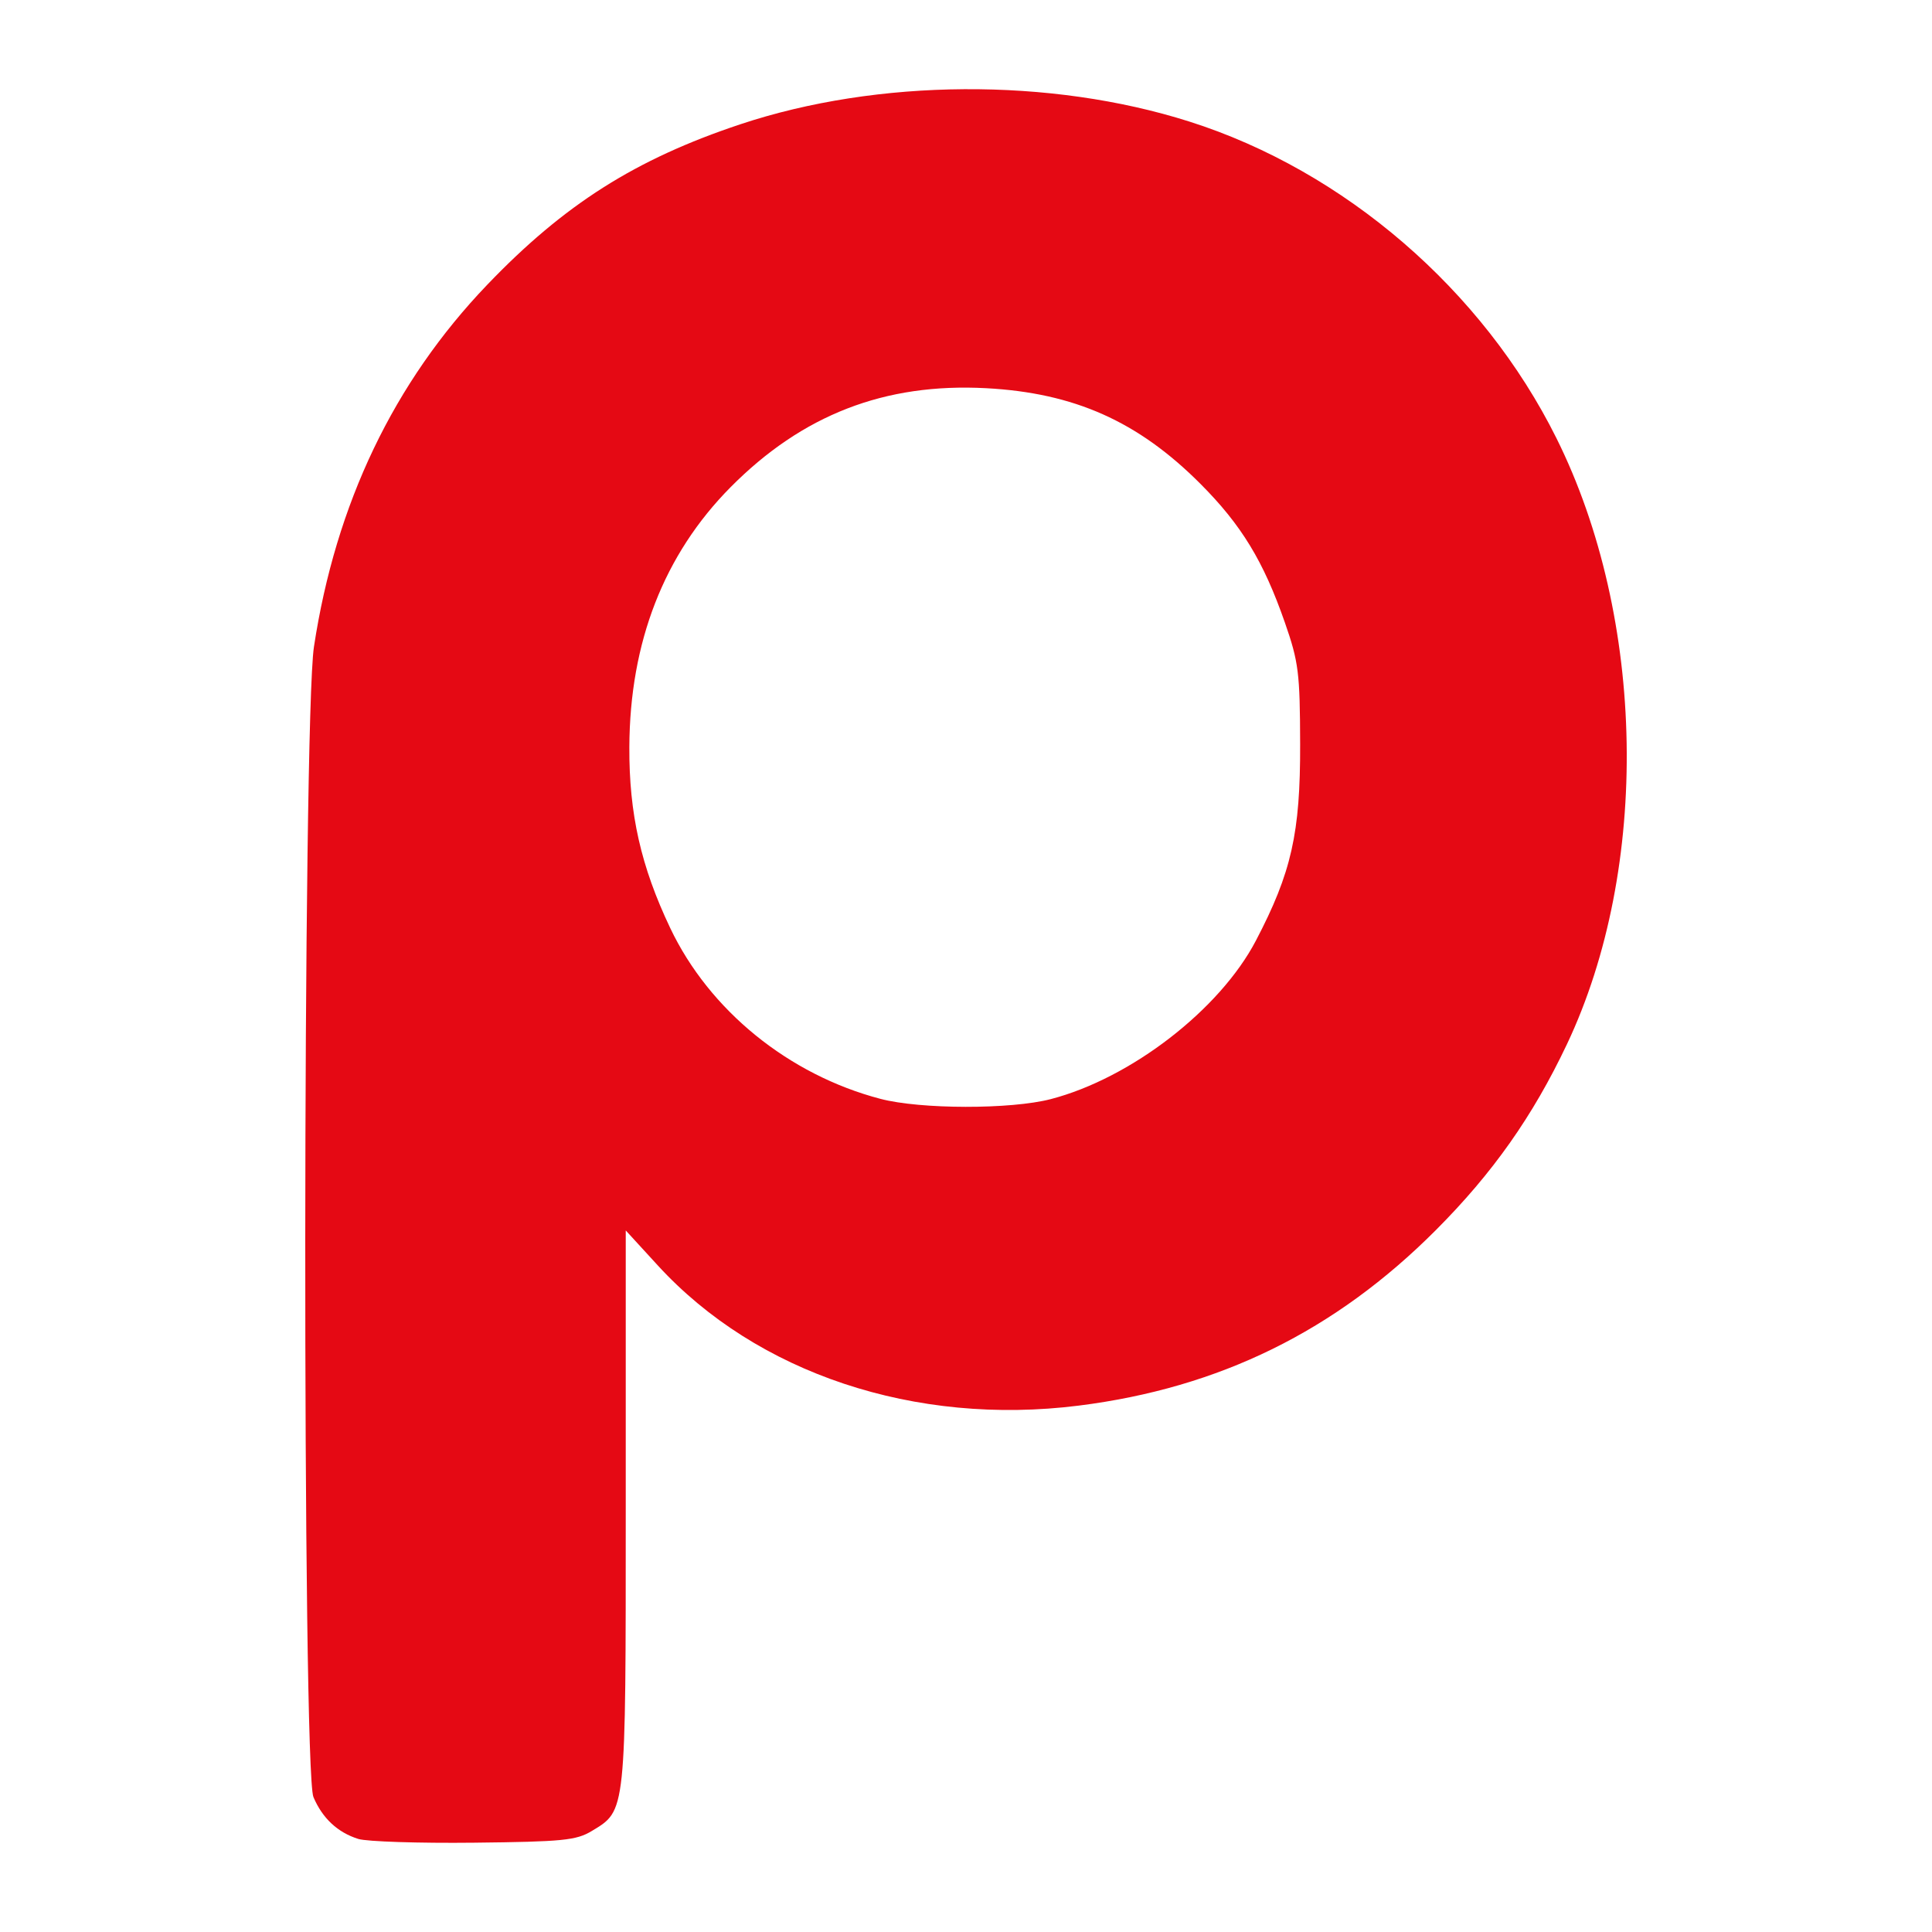
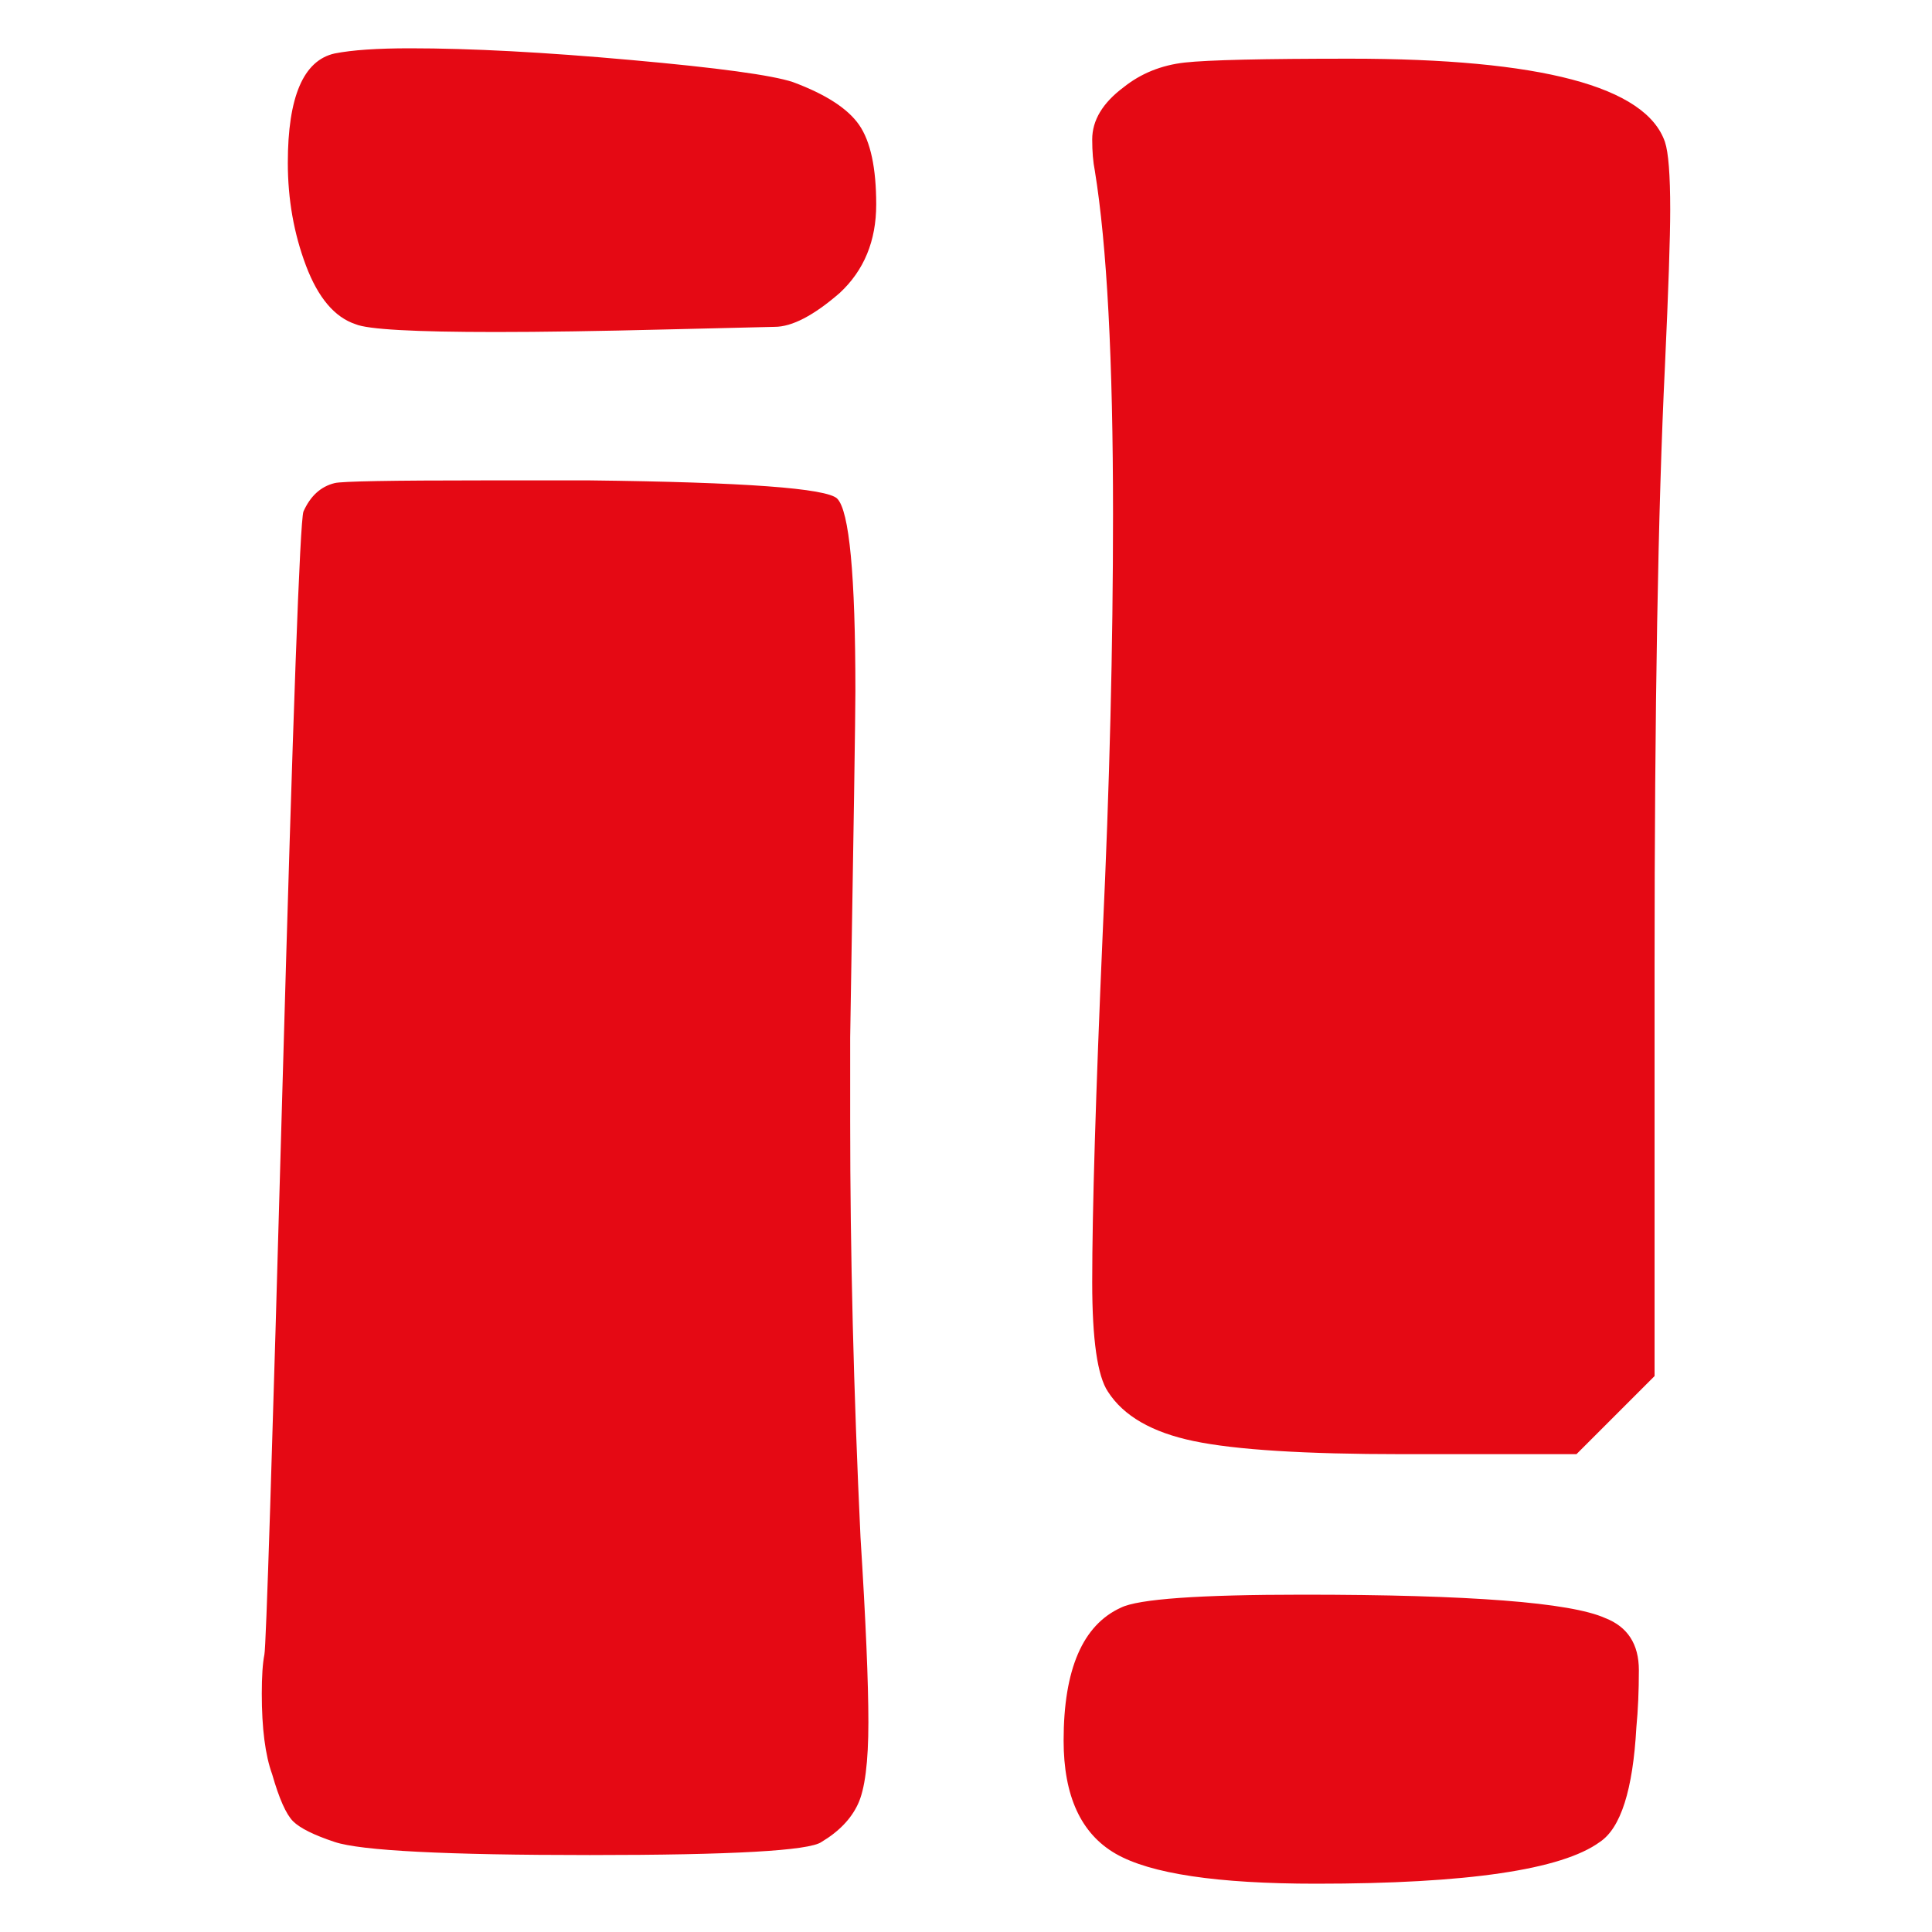
- <svg xmlns="http://www.w3.org/2000/svg" width="400mm" height="400mm" viewBox="0 0 400 400" version="1.1" id="svg1" xml:space="preserve">
-   <defs id="defs1" />
-   <g id="layer1">
-     <path d="m 74.183,380.733 c -4.279,-1.34 -7.433,-4.284 -9.289,-8.67 -2.323,-5.489 -2.228,-222.79 0.104,-238.146 4.5,-29.632 16.541,-54.784 35.893,-74.977 15.941,-16.634 30.673,-25.974 52.364,-33.201 28.476,-9.487 64.196,-9.709 92.97,-0.576 32.135,10.199 60.762,34.889 76.022,65.563 18.569,37.329 19.459,88.976 2.161,125.493 -7.051,14.884 -15.357,26.661 -27.127,38.46 -20.851,20.903 -44.797,32.67 -73.946,36.339 -33.863,4.262 -66.649,-6.658 -87.147,-29.027 l -6.634,-7.24 v 57.487 c 0,63.458 0.096,62.539 -7.03,66.85 -3.211,1.942 -6.013,2.22 -24.382,2.422 -11.415,0.125 -22.197,-0.224 -23.96,-0.777 z M 217.559,227.558 c 16.606,-4.325 34.988,-18.527 42.458,-32.803 7.365,-14.075 9.211,-22.264 9.163,-40.645 -0.034,-14.839 -0.316,-17.054 -3.168,-25.241 -4.411,-12.666 -8.994,-20.192 -17.475,-28.695 -12.903,-12.936 -26.117,-18.83 -44.395,-19.803 -20.96,-1.115 -38.045,5.511 -52.909,20.521 -13.766,13.901 -20.839,32.073 -20.934,53.779 -0.063,13.835 2.396,24.711 8.462,37.468 8.102,17.04 24.508,30.373 43.518,35.366 8.308,2.182 26.999,2.21 35.279,0.053 z" style="fill:#E50914;fill-opacity:1;stroke-width:4.24" id="path1-1" />
-   </g>
+ <svg xmlns="http://www.w3.org/2000/svg" viewBox="0 0 400 400" width="100%" height="100%">
+   <path d="M 69.29,11.07 Q 74.69,10.00 84.92,10.00 Q 103.77,10.00 130.72,12.43 Q 157.67,14.84 164.15,16.99 Q 174.39,20.79 177.90,25.90 Q 181.41,31.02 181.41,42.33 Q 181.41,53.64 173.85,60.66 Q 165.77,67.67 160.38,67.67 L 138.29,68.20 Q 116.72,68.74 102.71,68.74 Q 77.38,68.74 73.61,67.12 Q 67.12,64.97 63.35,55.00 Q 59.59,45.03 59.59,33.71 Q 59.59,13.22 69.29,11.07 Z M 232.61,18.08 Q 238.00,13.77 245.28,12.95 Q 252.56,12.15 279.51,12.15 Q 338.79,12.15 344.71,29.39 Q 345.80,32.64 345.80,43.41 Q 345.80,52.02 344.71,75.75 Q 342.56,119.95 342.56,200.25 L 342.56,284.90 L 326.39,301.07 L 290.28,301.07 Q 260.08,301.07 247.15,298.36 Q 234.21,295.67 229.38,288.12 Q 226.13,283.28 226.13,265.48 Q 226.13,243.38 228.30,193.26 Q 230.44,147.44 230.44,106.48 Q 230.44,58.51 226.67,35.33 Q 226.13,32.64 226.13,28.87 Q 226.13,22.93 232.61,18.08 Z M 69.29,100.02 Q 71.44,99.46 100.02,99.46 L 122.11,99.46 Q 170.08,100.02 173.33,103.23 Q 177.10,107.02 177.10,143.13 Q 177.10,150.15 176.02,214.82 L 176.02,232.07 Q 176.02,273.02 178.16,318.31 Q 179.79,344.18 179.79,356.57 Q 179.79,368.97 177.62,373.54 Q 175.48,378.13 170.08,381.36 Q 166.31,384.07 122.11,384.07 Q 77.38,384.07 69.29,381.36 Q 62.82,379.21 60.67,377.07 Q 58.51,374.90 56.35,367.35 Q 54.20,361.43 54.20,350.66 Q 54.20,345.26 54.74,342.56 Q 55.26,340.40 58.49,224.79 Q 61.74,109.17 62.82,105.92 Q 64.97,101.08 69.29,100.02 Z M 232.07,332.85 Q 237.46,330.16 269.80,330.16 Q 321.56,330.16 332.33,335.00 Q 339.31,337.71 339.31,345.79 Q 339.31,352.26 338.79,357.66 Q 337.72,377.05 331.23,381.36 Q 319.38,390.00 272.49,390.00 Q 241.77,390.00 231.00,383.80 Q 220.21,377.59 220.21,360.36 Q 220.21,338.25 232.07,332.85 Z" fill="#e50914" />
</svg>
